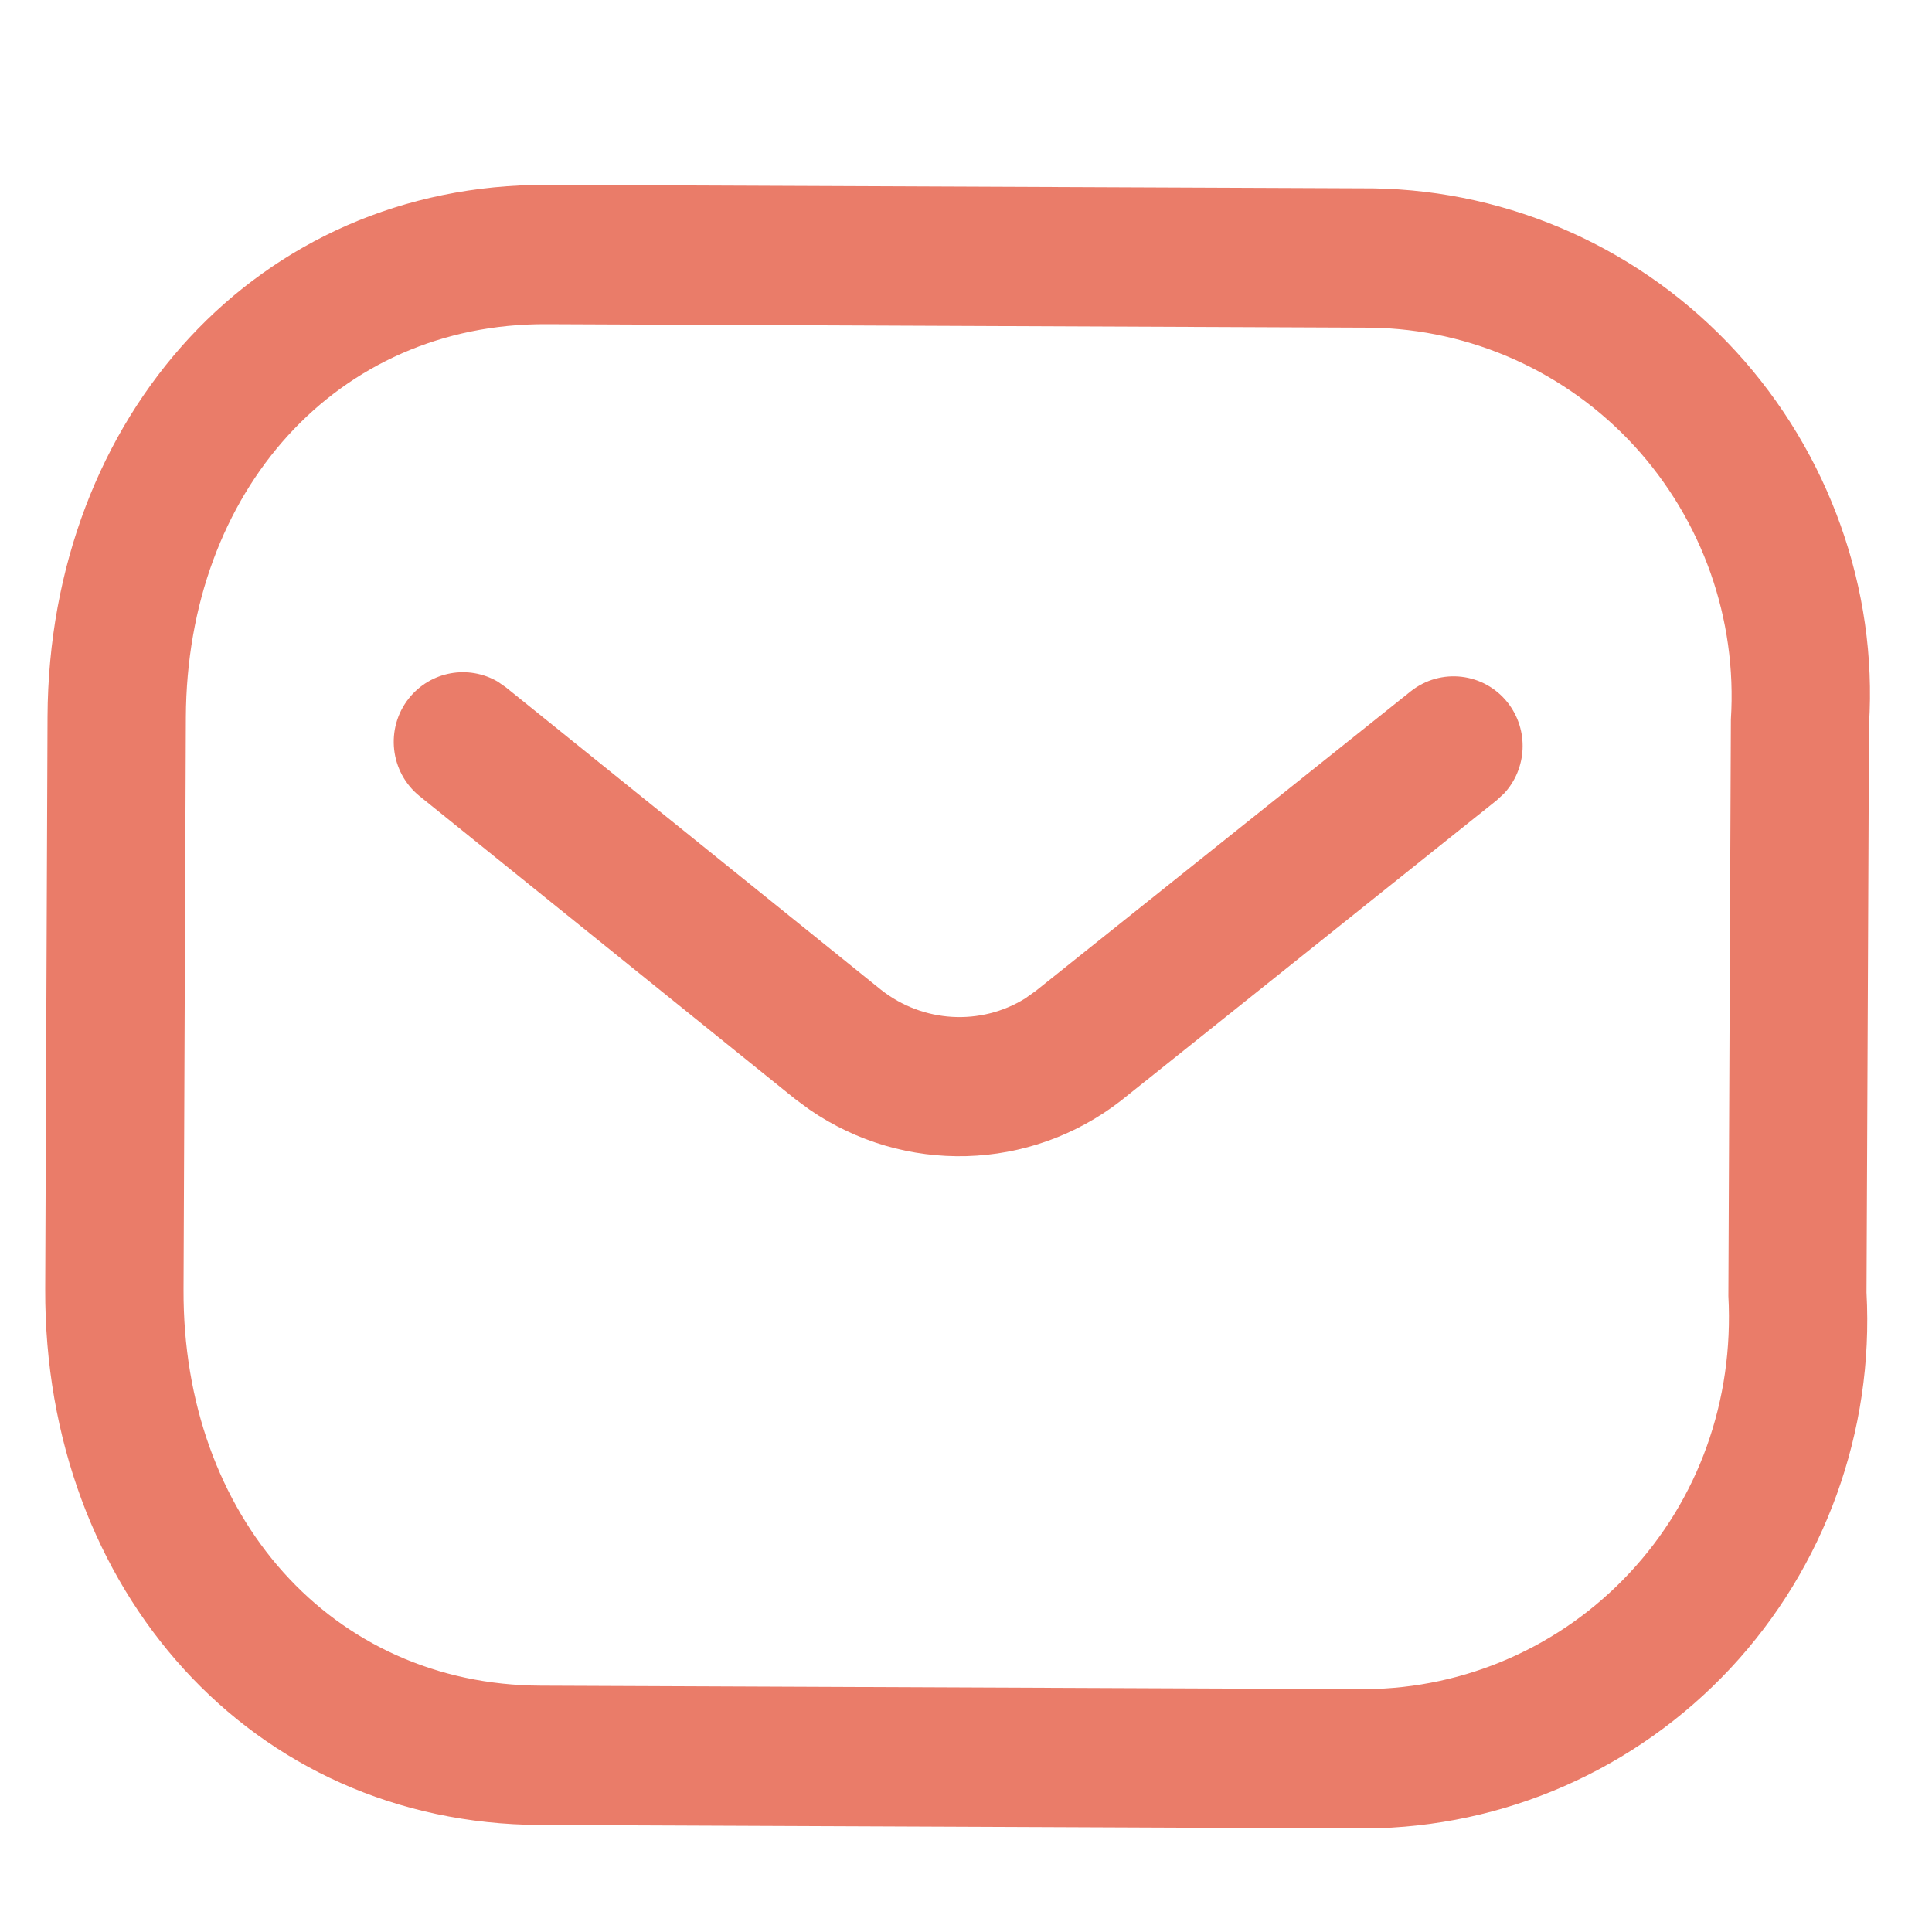
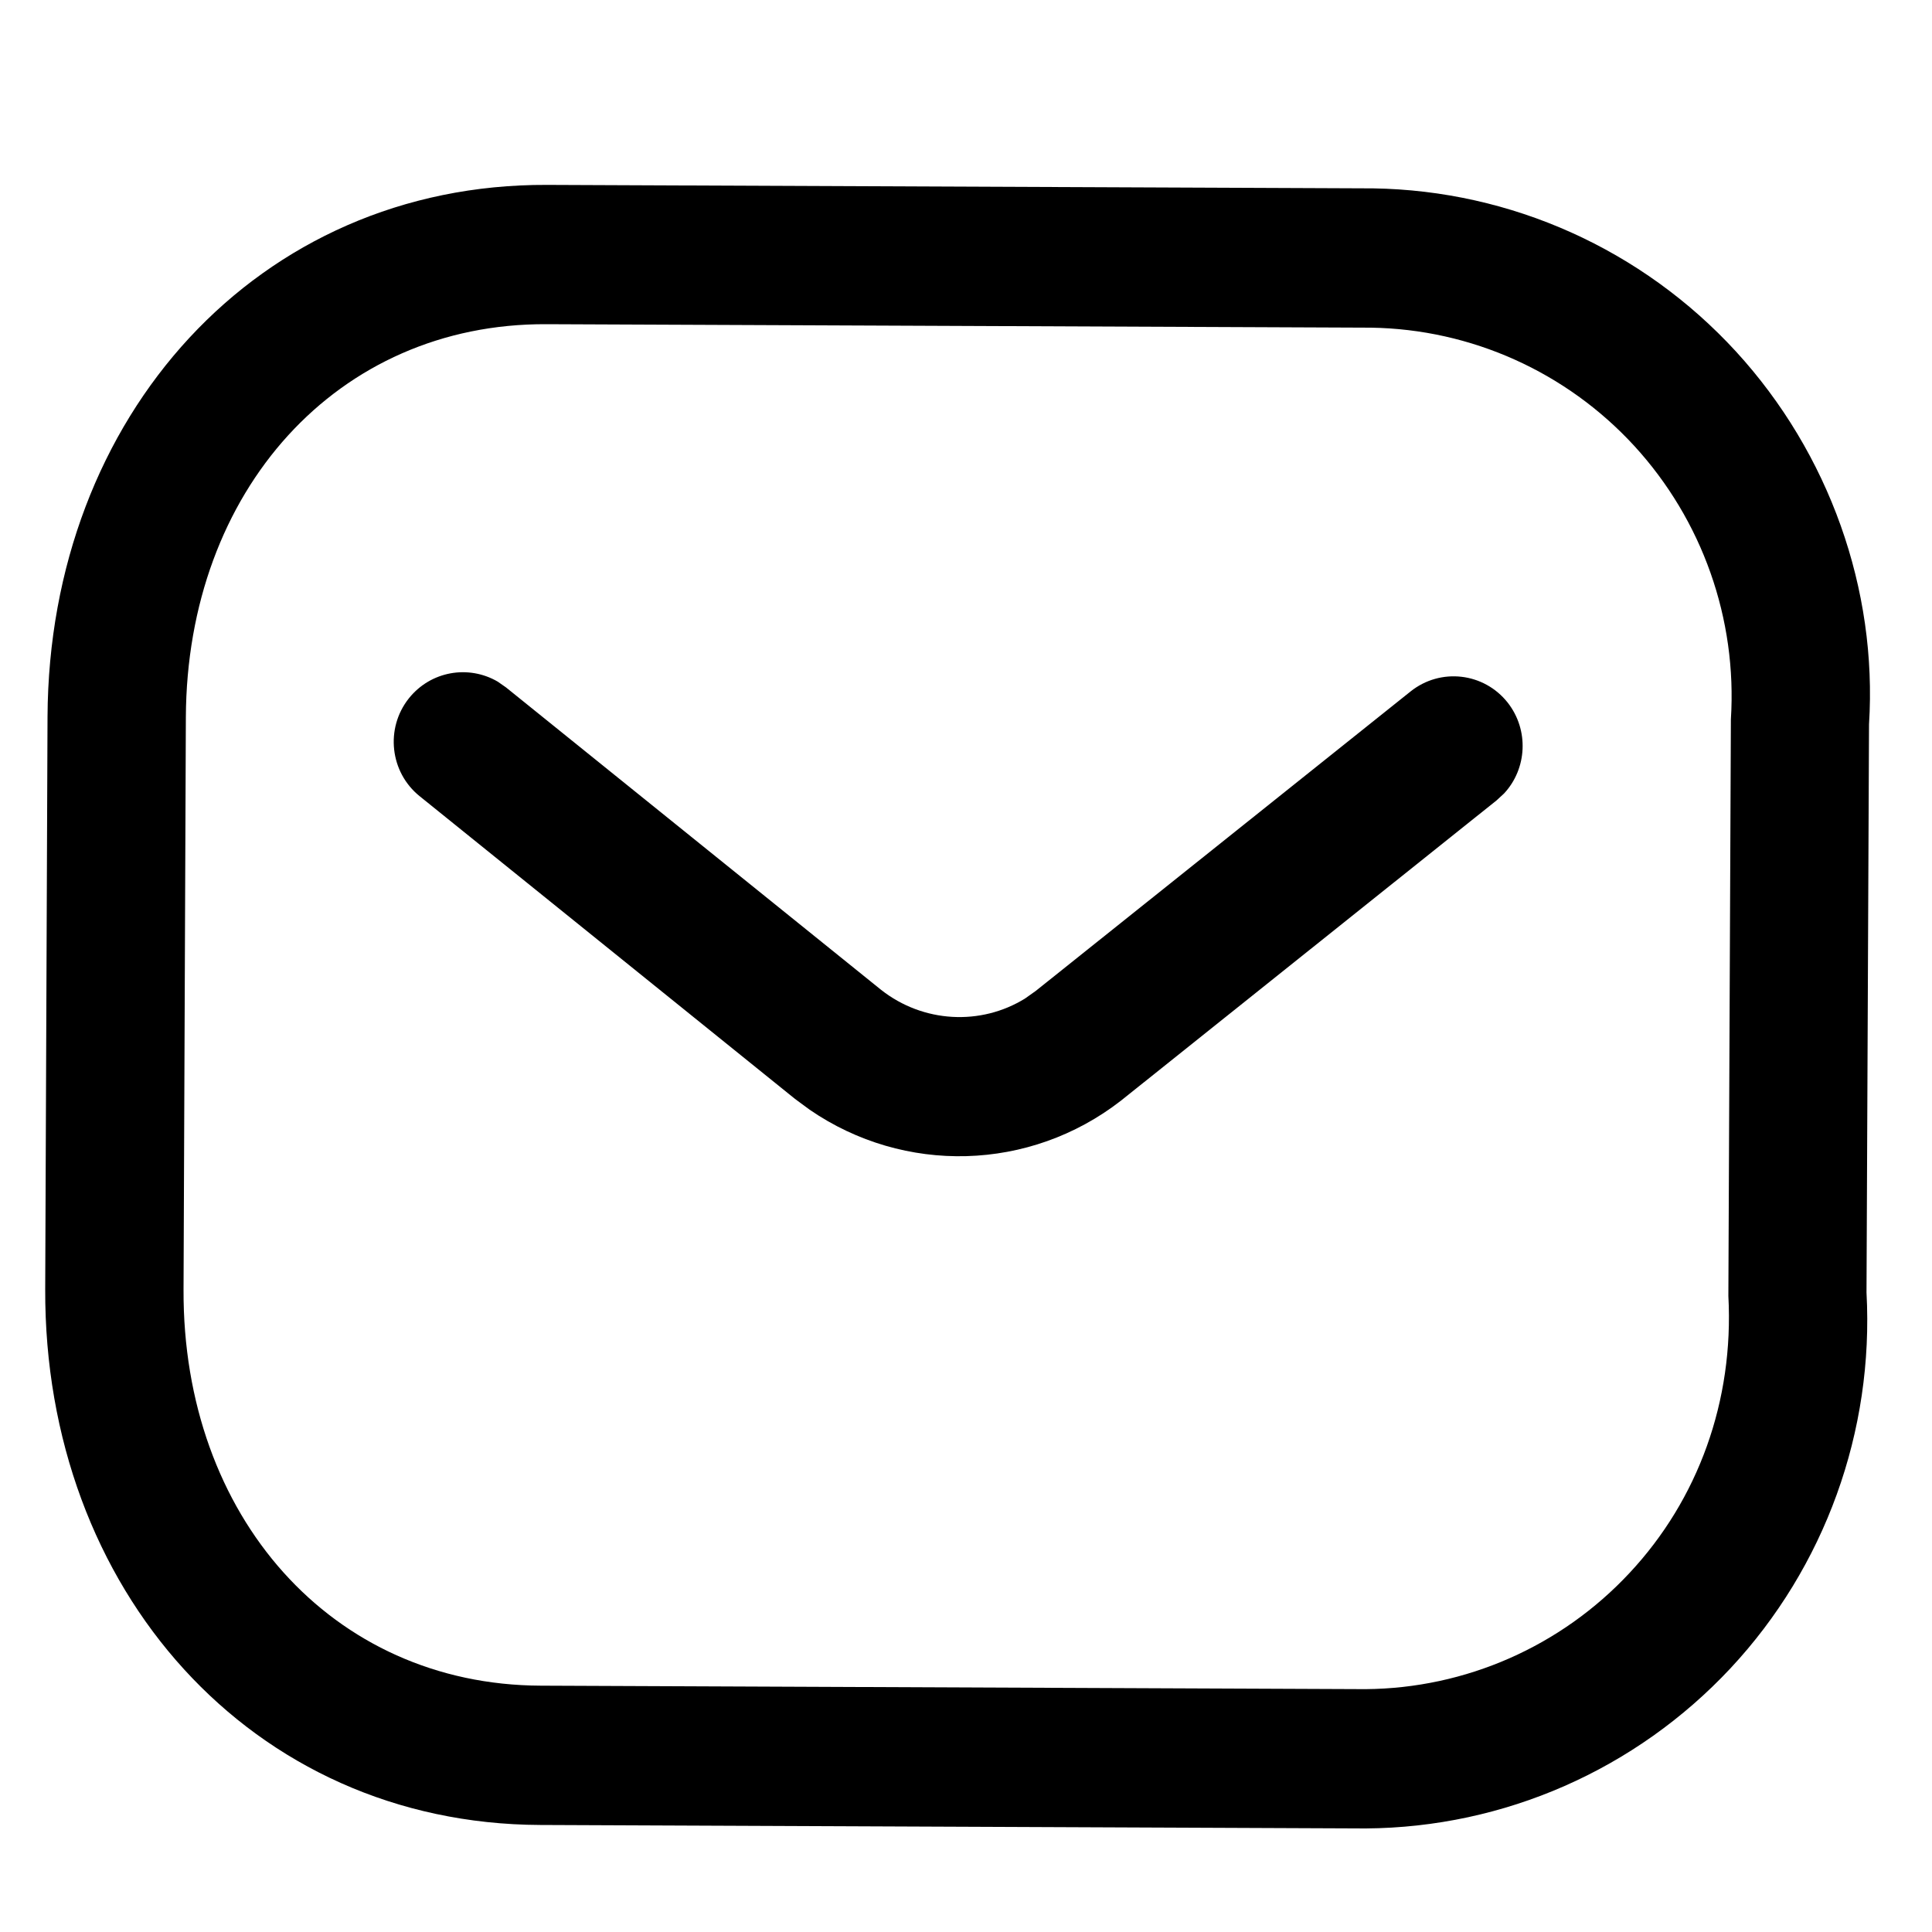
<svg xmlns="http://www.w3.org/2000/svg" width="50" height="50" viewBox="0 0 10 10" fill="none">
-   <path d="M7.108 0.975C7.822 0.986 8.5 1.291 8.985 1.819C9.469 2.347 9.718 3.052 9.674 3.749L9.661 6.69C9.7 7.408 9.446 8.111 8.957 8.635C8.467 9.159 7.787 9.459 7.069 9.464L2.796 9.446C1.301 9.44 0.228 8.227 0.234 6.672L0.246 3.71C0.253 2.155 1.336 0.951 2.831 0.957L7.108 0.975ZM7.097 1.696L2.828 1.678C1.746 1.673 0.967 2.54 0.962 3.713L0.95 6.675C0.945 7.848 1.717 8.721 2.799 8.725L7.068 8.743C7.586 8.739 8.08 8.522 8.435 8.141C8.79 7.761 8.975 7.251 8.946 6.708L8.959 3.724C8.992 3.203 8.811 2.692 8.459 2.308C8.107 1.925 7.615 1.704 7.097 1.696ZM7.804 3.637C7.915 3.779 7.904 3.979 7.785 4.107L7.746 4.143L5.802 5.697C5.33 6.064 4.68 6.08 4.191 5.744L4.115 5.688L2.172 4.121C2.018 3.997 1.993 3.77 2.116 3.615C2.229 3.473 2.425 3.44 2.576 3.528L2.619 3.558L4.56 5.123C4.778 5.295 5.077 5.31 5.306 5.168L5.361 5.129L7.301 3.579C7.456 3.455 7.681 3.481 7.804 3.637Z" fill="#EA7C69" />
+   <path d="M7.108 0.975C7.822 0.986 8.5 1.291 8.985 1.819C9.469 2.347 9.718 3.052 9.674 3.749L9.661 6.69C9.7 7.408 9.446 8.111 8.957 8.635C8.467 9.159 7.787 9.459 7.069 9.464L2.796 9.446C1.301 9.44 0.228 8.227 0.234 6.672L0.246 3.71C0.253 2.155 1.336 0.951 2.831 0.957L7.108 0.975ZM7.097 1.696L2.828 1.678C1.746 1.673 0.967 2.54 0.962 3.713L0.95 6.675C0.945 7.848 1.717 8.721 2.799 8.725L7.068 8.743C7.586 8.739 8.08 8.522 8.435 8.141C8.79 7.761 8.975 7.251 8.946 6.708L8.959 3.724C8.992 3.203 8.811 2.692 8.459 2.308C8.107 1.925 7.615 1.704 7.097 1.696ZM7.804 3.637C7.915 3.779 7.904 3.979 7.785 4.107L7.746 4.143L5.802 5.697C5.33 6.064 4.68 6.08 4.191 5.744L4.115 5.688L2.172 4.121C2.018 3.997 1.993 3.77 2.116 3.615C2.229 3.473 2.425 3.44 2.576 3.528L2.619 3.558L4.56 5.123C4.778 5.295 5.077 5.31 5.306 5.168L5.361 5.129L7.301 3.579C7.456 3.455 7.681 3.481 7.804 3.637Z" fill="currentColor" />
</svg>
